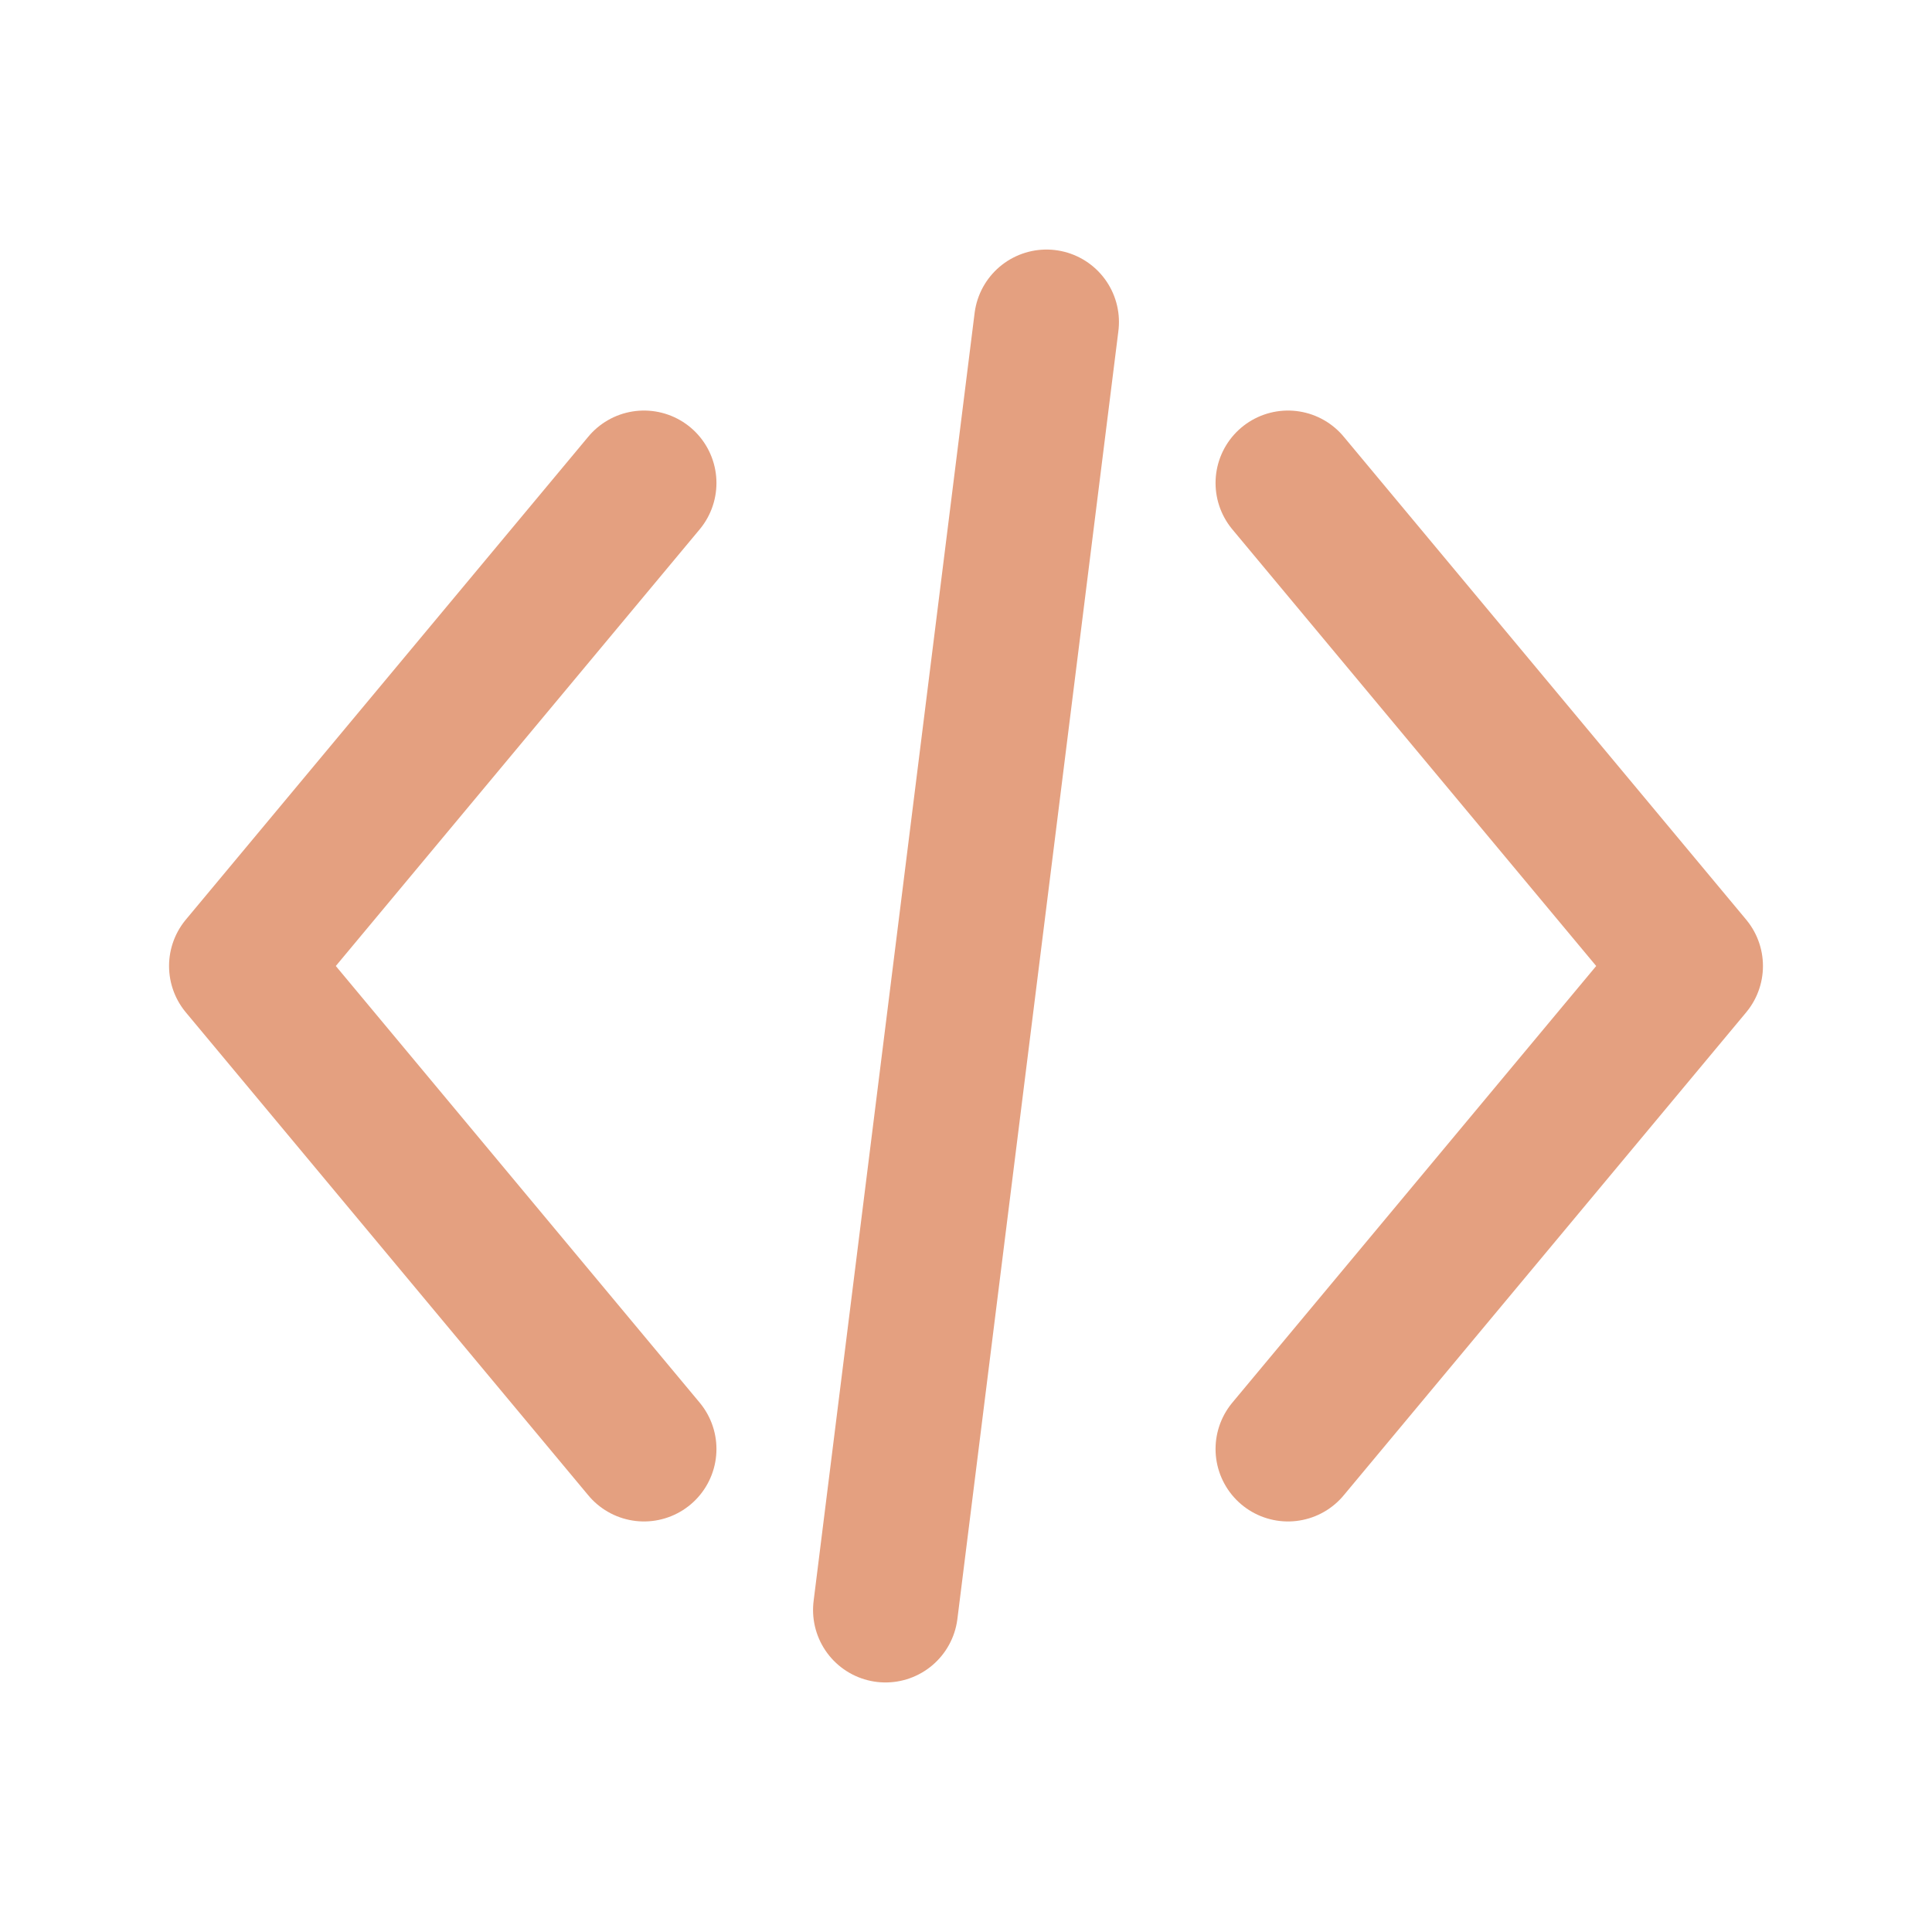
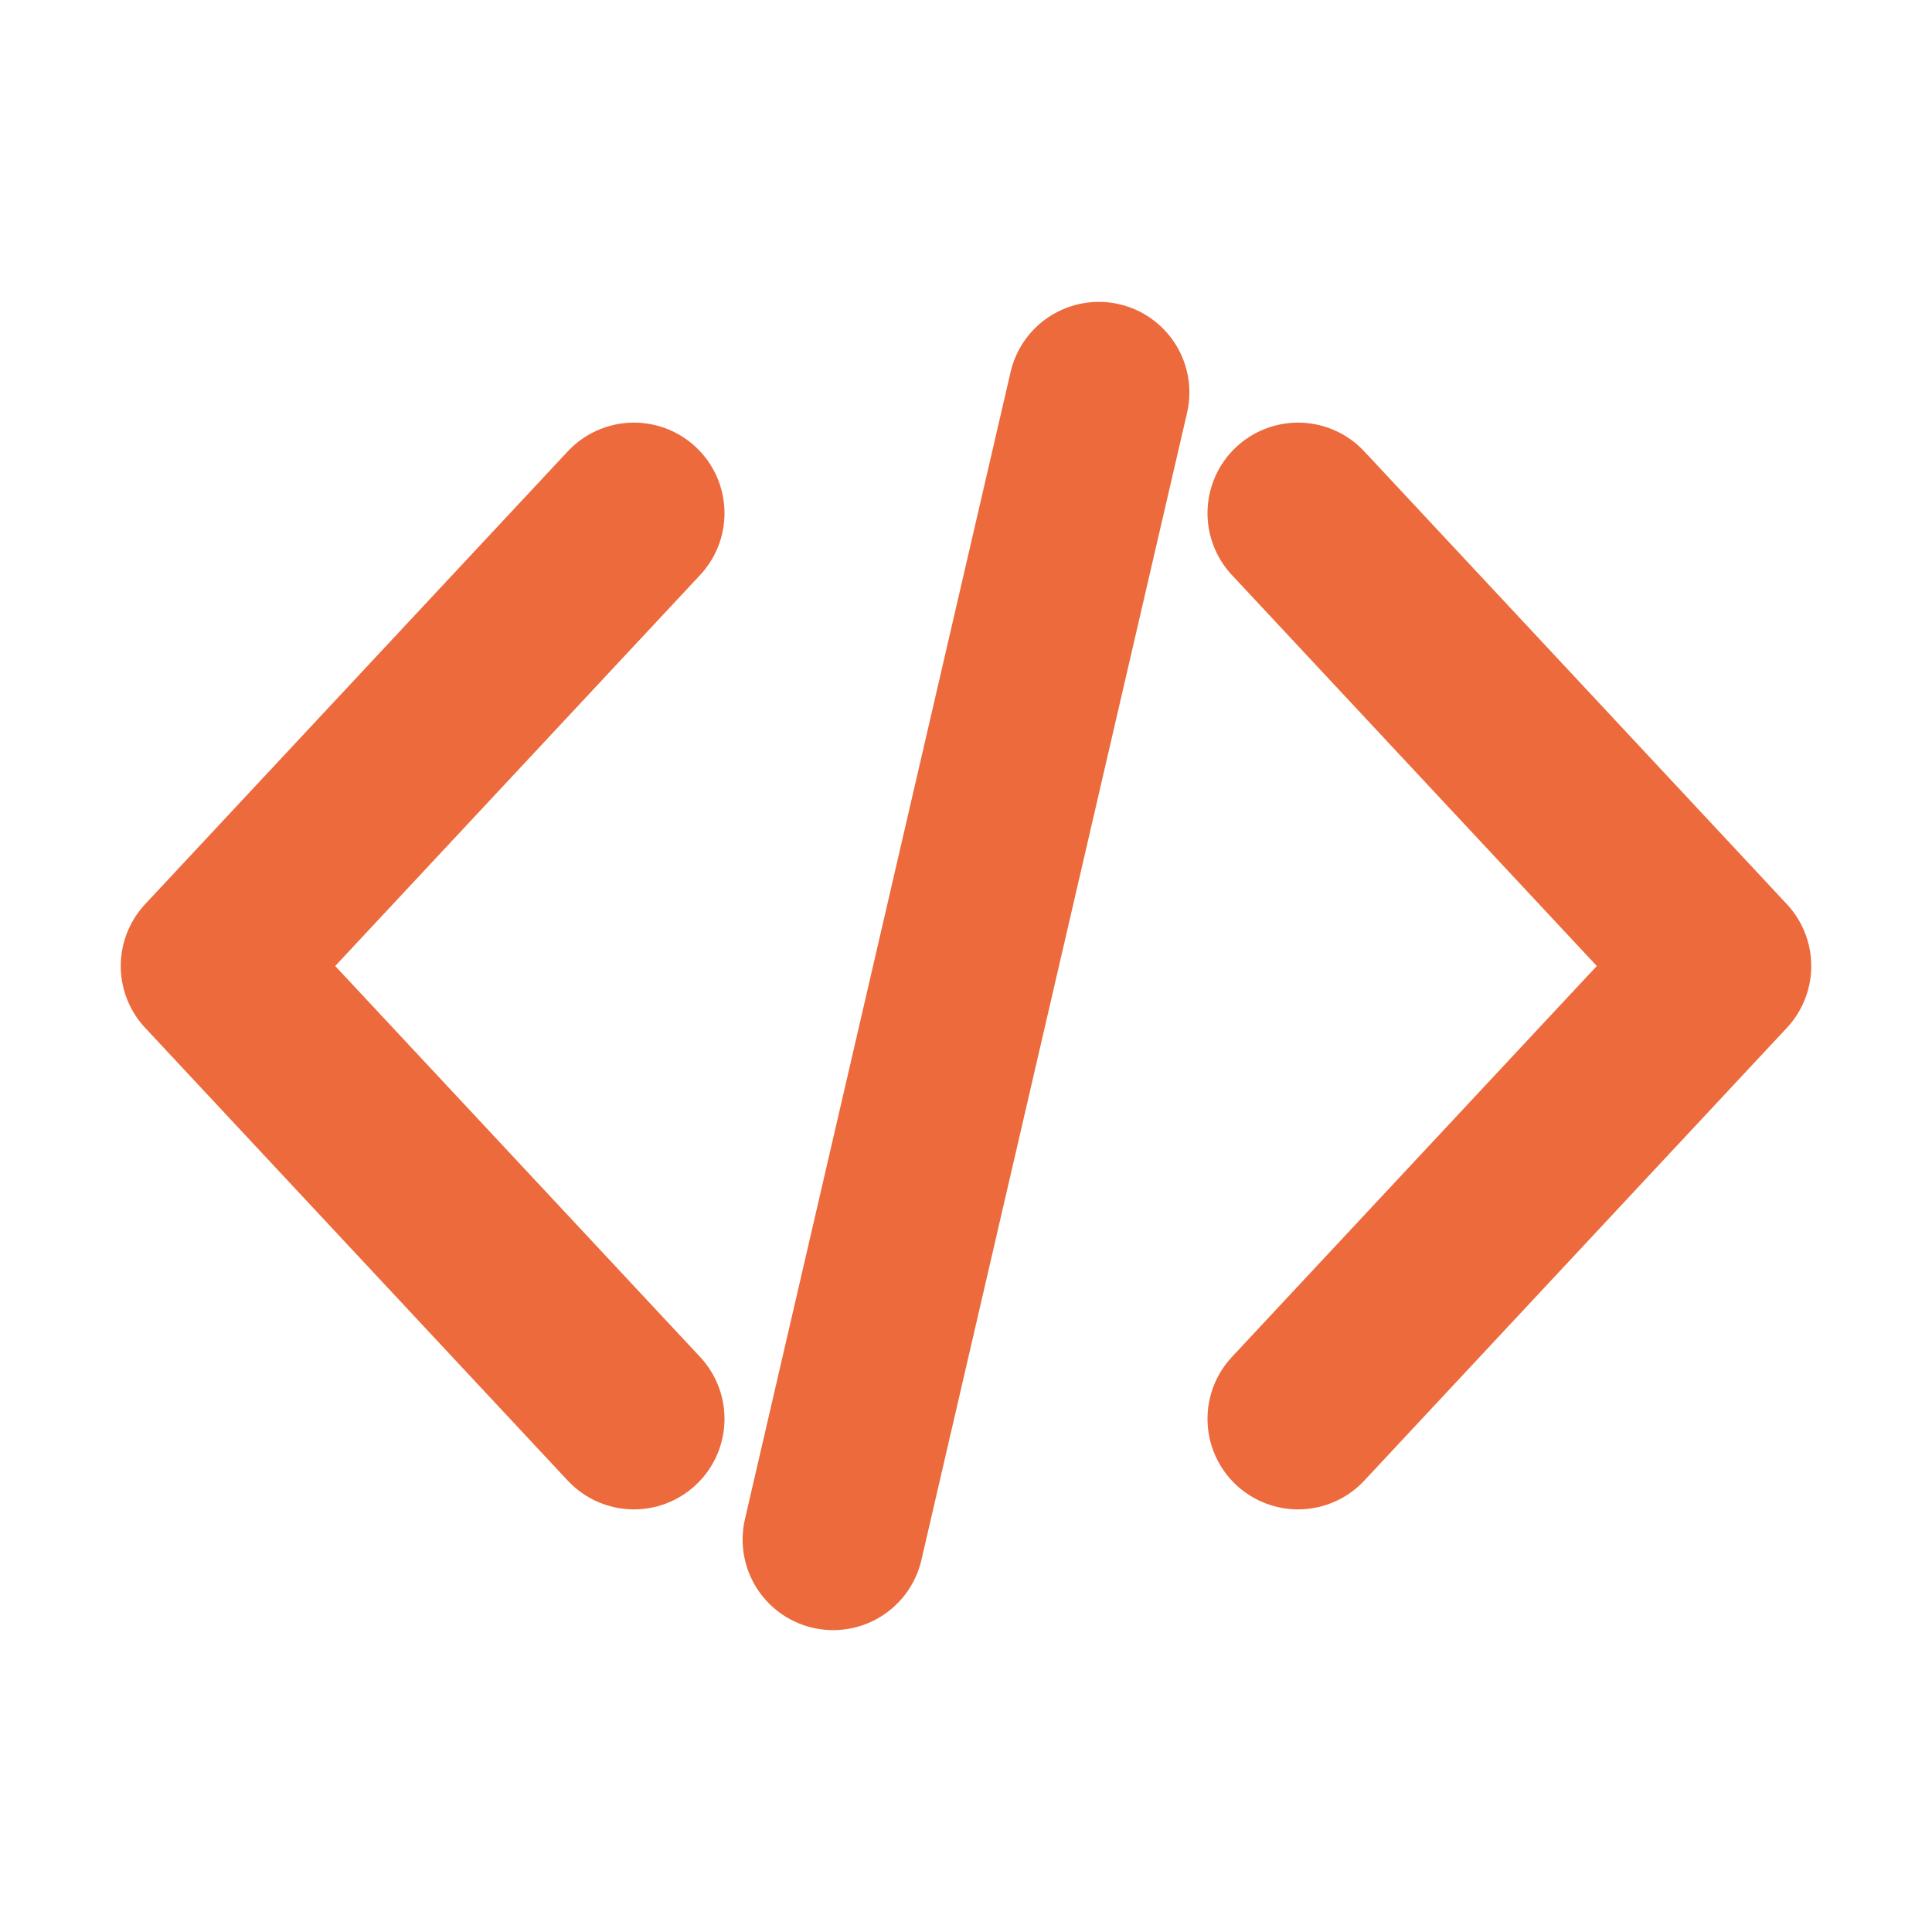
- <svg xmlns="http://www.w3.org/2000/svg" viewBox="0 0 24 24" fill="none" stroke="#E4A080" stroke-width="1.8" stroke-linecap="round" stroke-linejoin="round">
-   <path d="m8 6-5 6 5 6m8-12 5 6-5 6m-3-14-2 16" />
+ <svg xmlns="http://www.w3.org/2000/svg" viewBox="0 0 16 16">
+   <path d="M5.25 4.25 1.75 8l3.5 3.75M10.75 4.25 14.25 8l-3.5 3.75M9.1 3.25 6.9 12.75" fill="none" stroke="#ec6a3c" stroke-width="1.5" stroke-linecap="round" stroke-linejoin="round" />
</svg>
